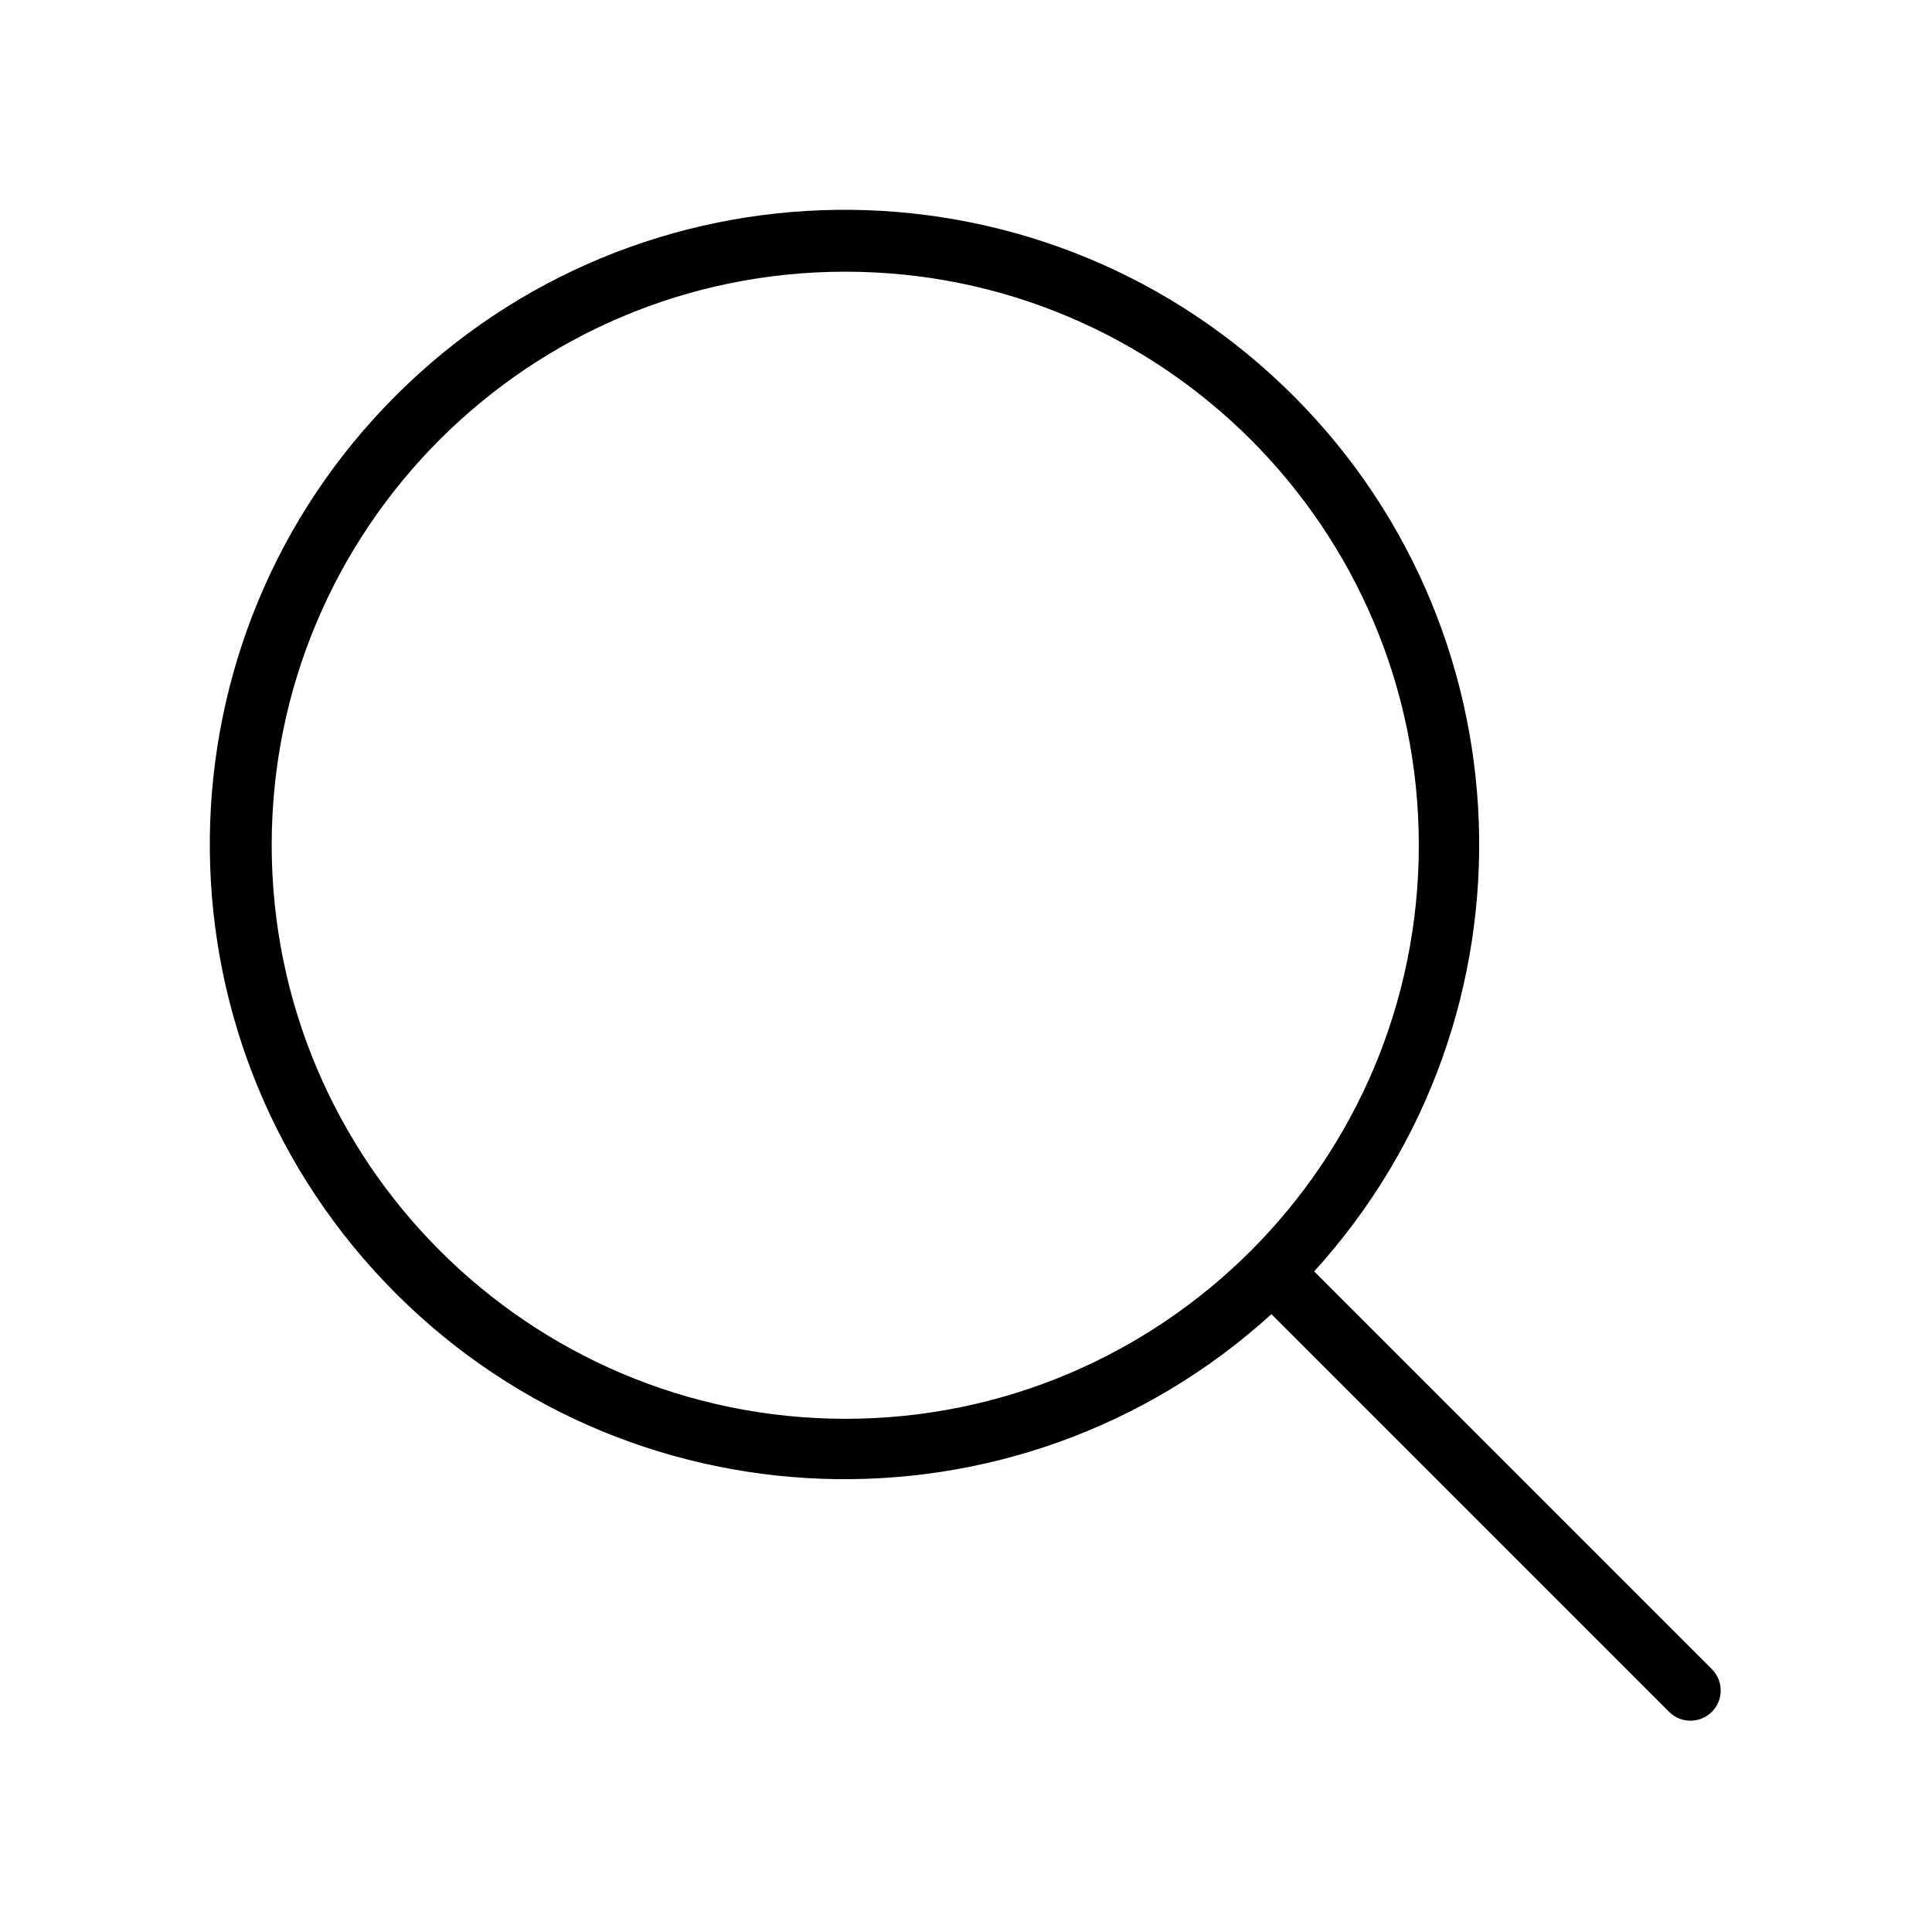
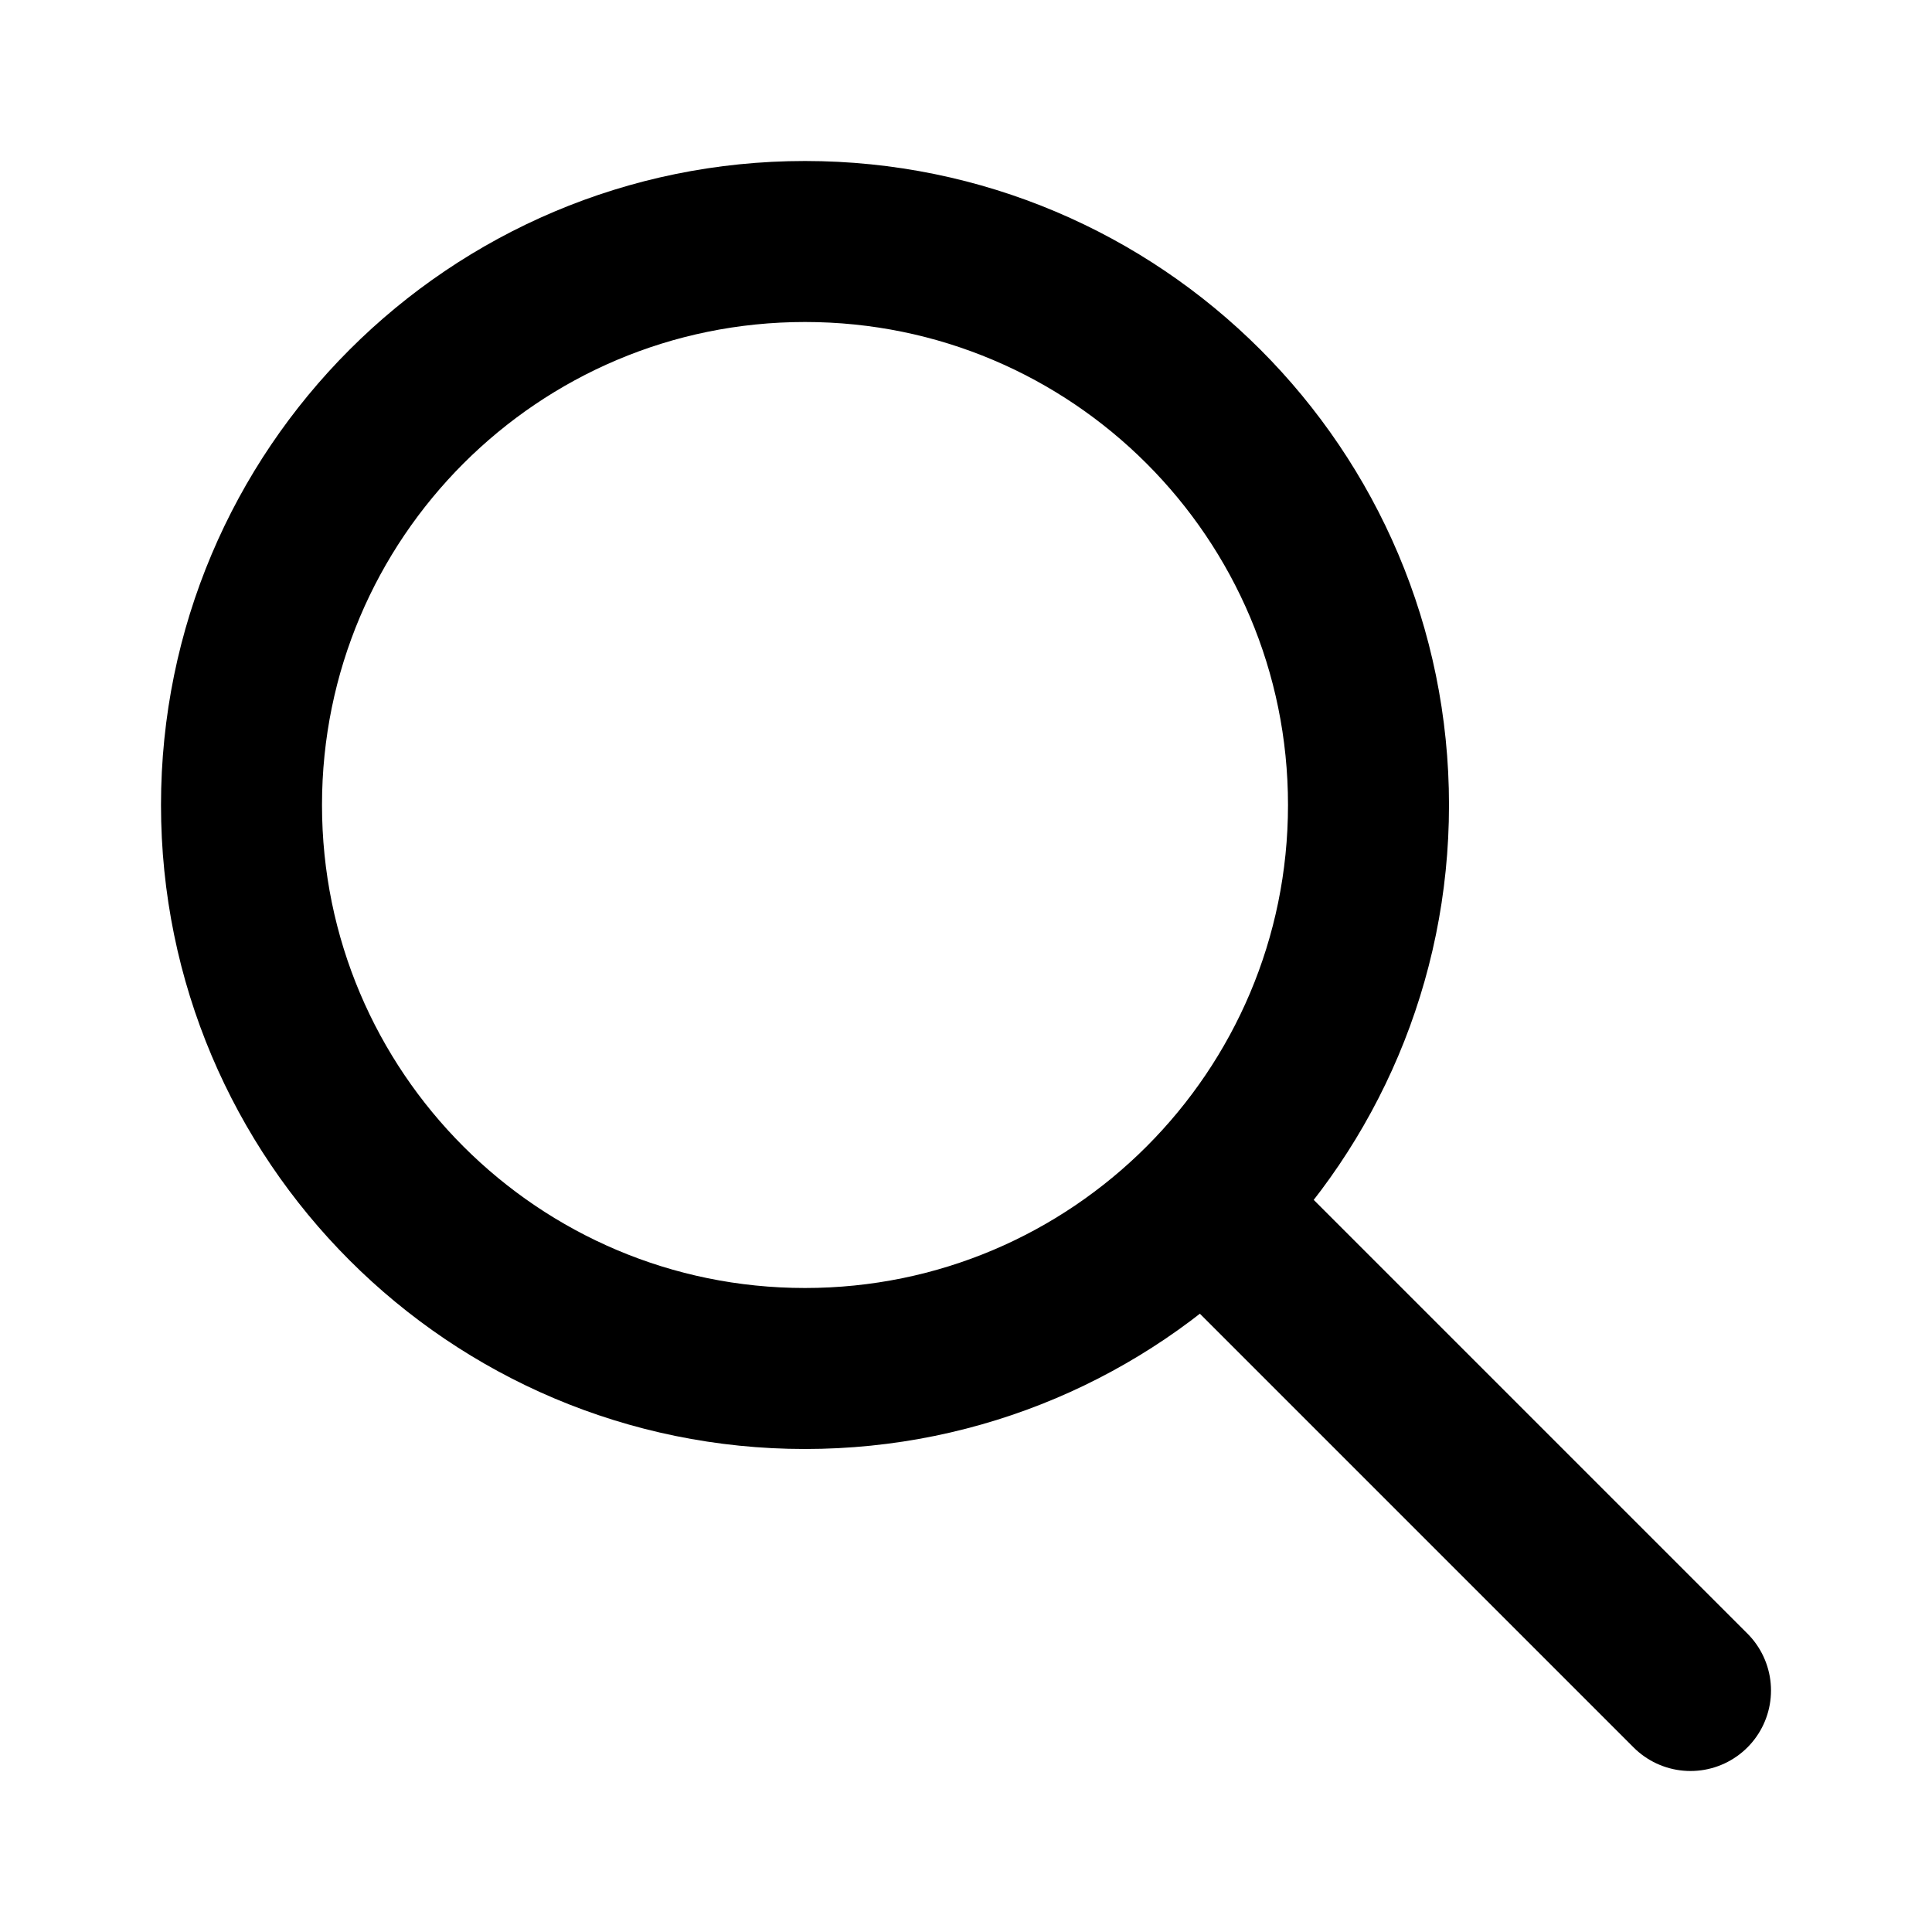
- <svg xmlns="http://www.w3.org/2000/svg" viewBox="0 0 256 256" fill="currentColor">
-   <path d="M226.83,221.17l-52.7-52.7a84.1,84.1,0,1,0-5.66,5.66l52.7,52.7a4,4,0,0,0,5.66-5.66ZM36,112a76,76,0,1,1,76,76A76.08,76.08,0,0,1,36,112Z" />
+ <svg xmlns="http://www.w3.org/2000/svg" width="24" height="24" viewBox="0 0 24 24" fill="none" stroke="currentColor" stroke-width="2" stroke-linecap="round" stroke-linejoin="round" class="icon icon-tabler icons-tabler-outline icon-tabler-search">
+   <path stroke="none" d="M0 0h24v24H0z" fill="none" />
+   <path d="M3 10a7 7 0 1 0 14 0a7 7 0 1 0 -14 0" />
+   <path d="M21 21l-6 -6" />
</svg>
